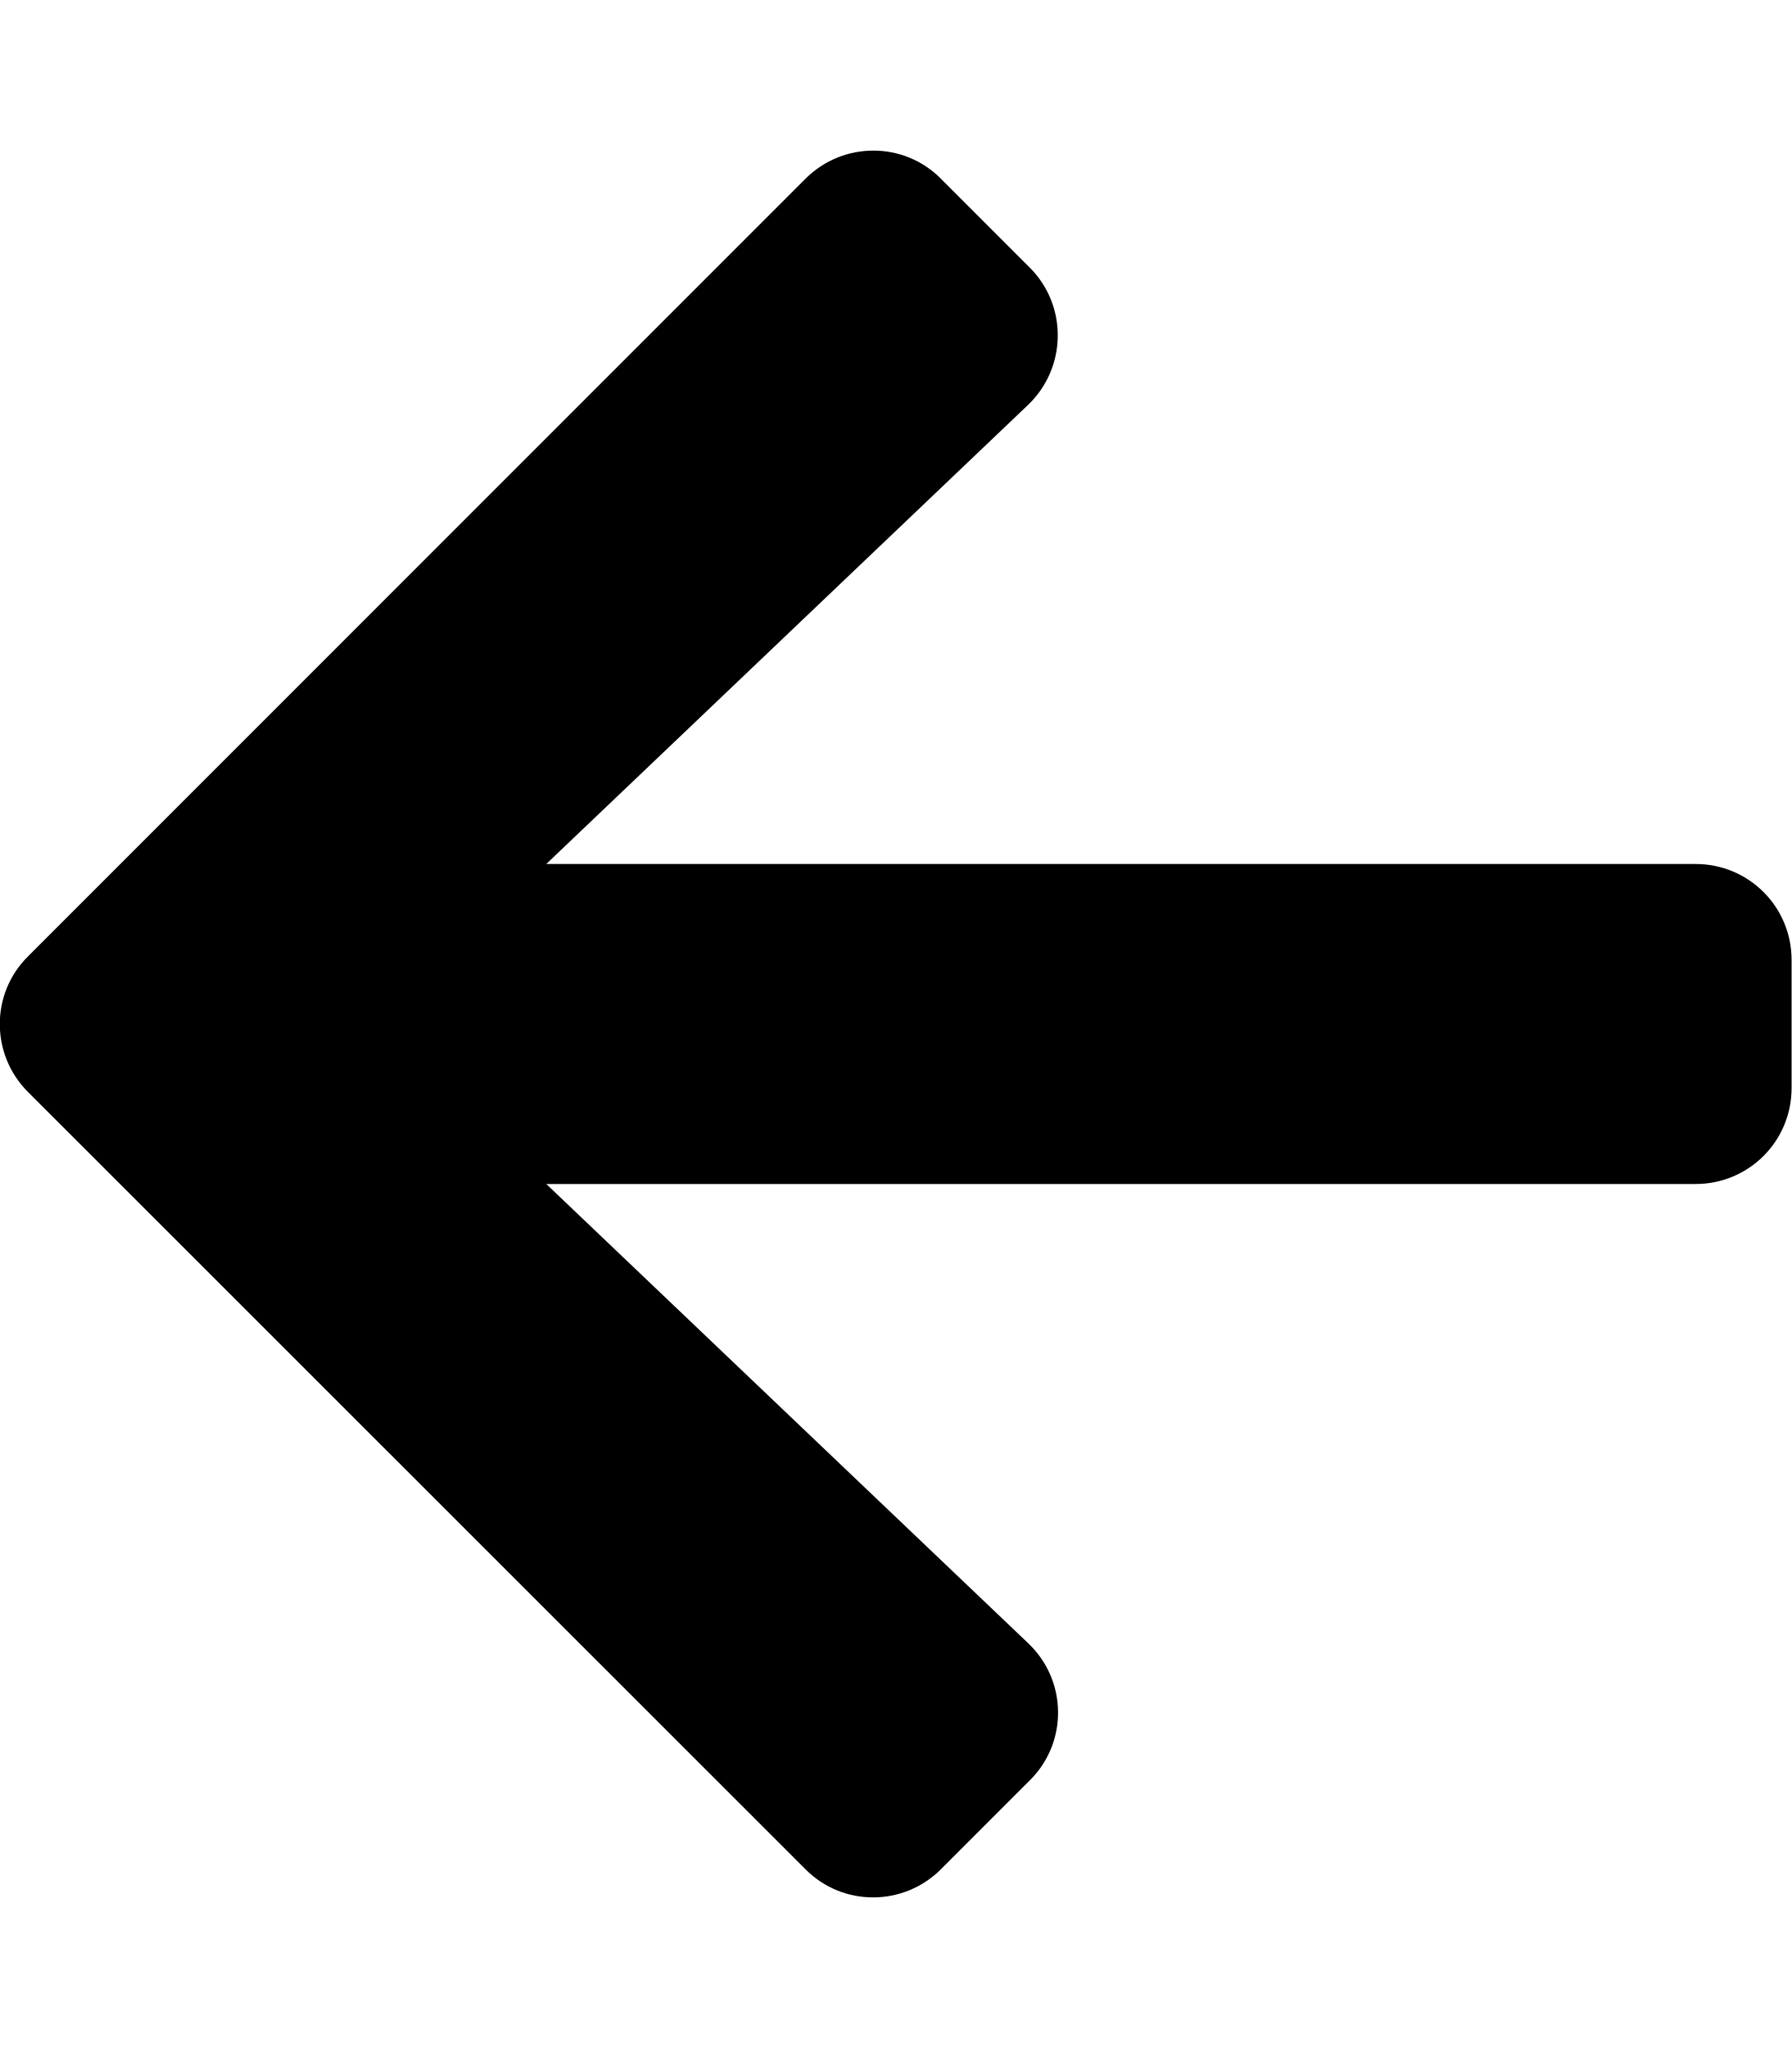
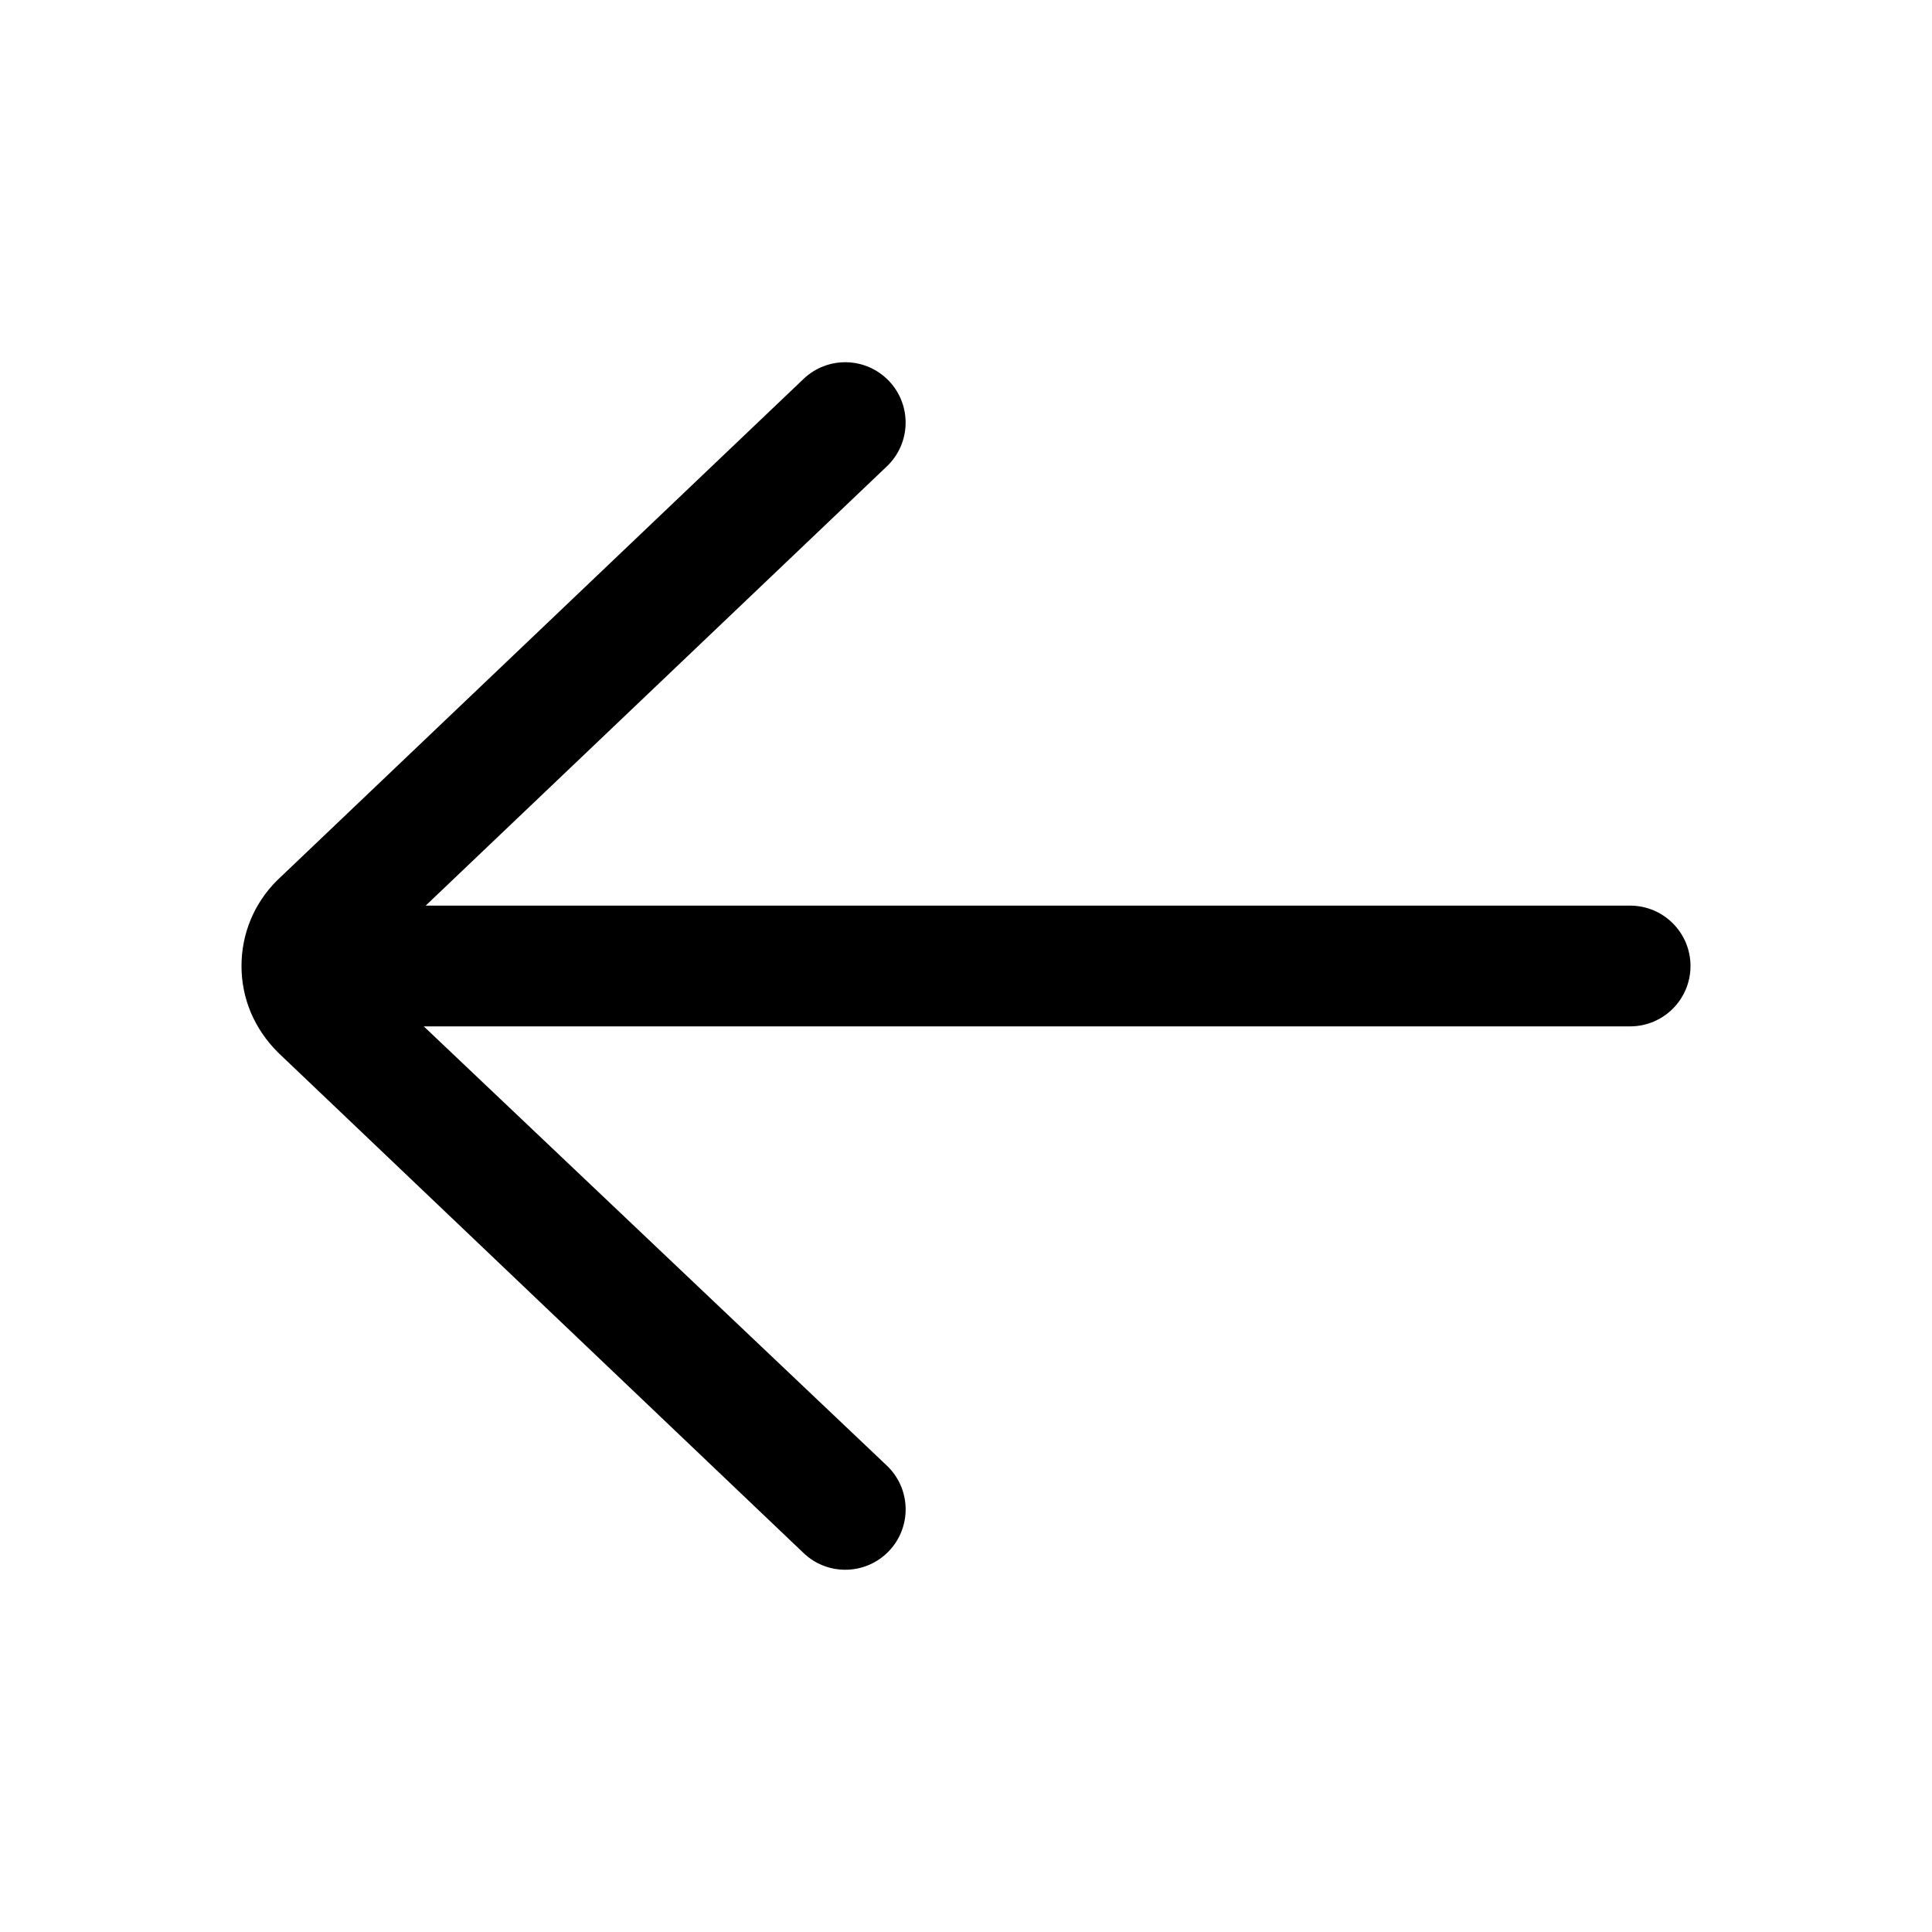
- <svg xmlns="http://www.w3.org/2000/svg" aria-hidden="true" focusable="false" data-prefix="fas" data-icon="arrow-left" class="svg-inline--fa fa-arrow-left fa-w-14" role="img" viewBox="0 0 448 512">
-   <path fill="currentColor" d="M257.5 445.1l-22.2 22.2c-9.4 9.4-24.6 9.4-33.9 0L7 273c-9.4-9.4-9.4-24.6 0-33.9L201.4 44.7c9.4-9.4 24.6-9.4 33.9 0l22.2 22.2c9.5 9.5 9.3 25-.4 34.3L136.6 216H424c13.3 0 24 10.7 24 24v32c0 13.3-10.7 24-24 24H136.6l120.5 114.8c9.8 9.3 10 24.8.4 34.3z" />
+ <svg xmlns="http://www.w3.org/2000/svg" enable-background="new 0 0 64 64" viewBox="0 0 64 64" data-supported-dps="24x24" fill="black" width="24" height="24">
+   <path d="m54 30h-39.899l15.278-14.552c.8-.762.831-2.028.069-2.828-.761-.799-2.027-.831-2.828-.069l-17.448 16.62c-.755.756-1.172 1.76-1.172 2.829 0 1.068.417 2.073 1.207 2.862l17.414 16.586c.387.369.883.552 1.379.552.528 0 1.056-.208 1.449-.621.762-.8.731-2.065-.069-2.827l-15.342-14.552h39.962c1.104 0 2-.896 2-2s-.896-2-2-2z" />
</svg>
